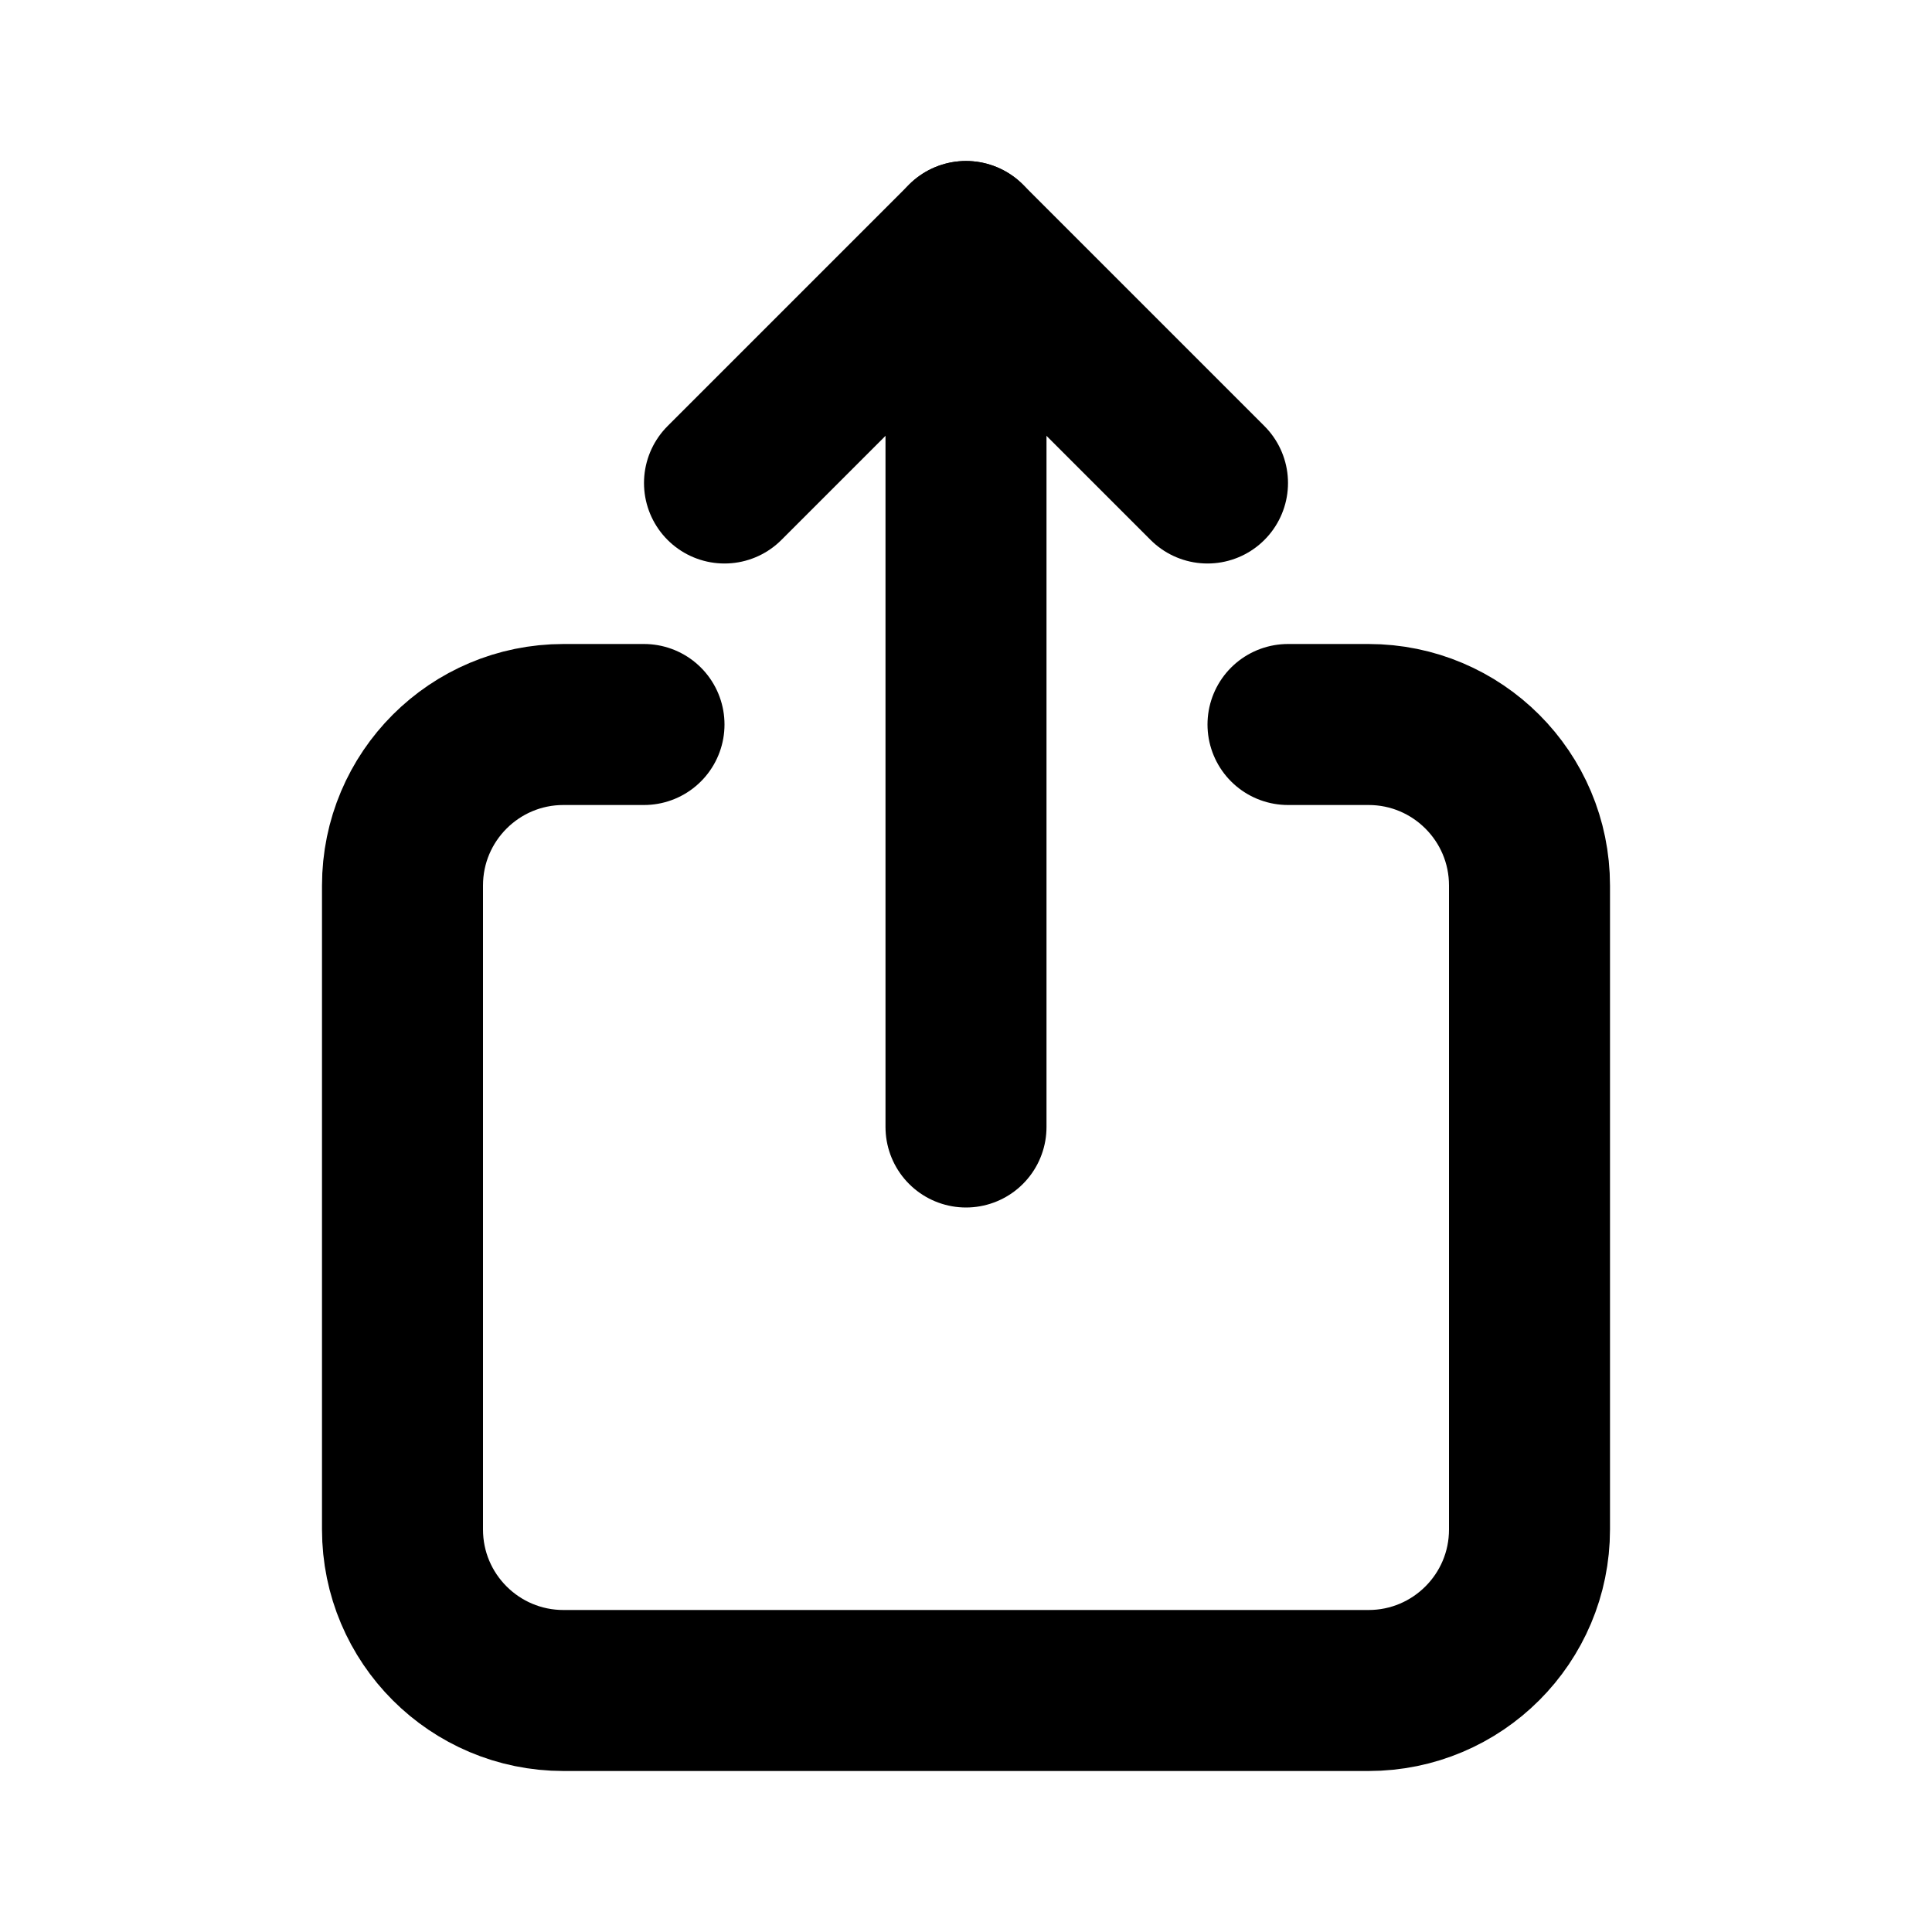
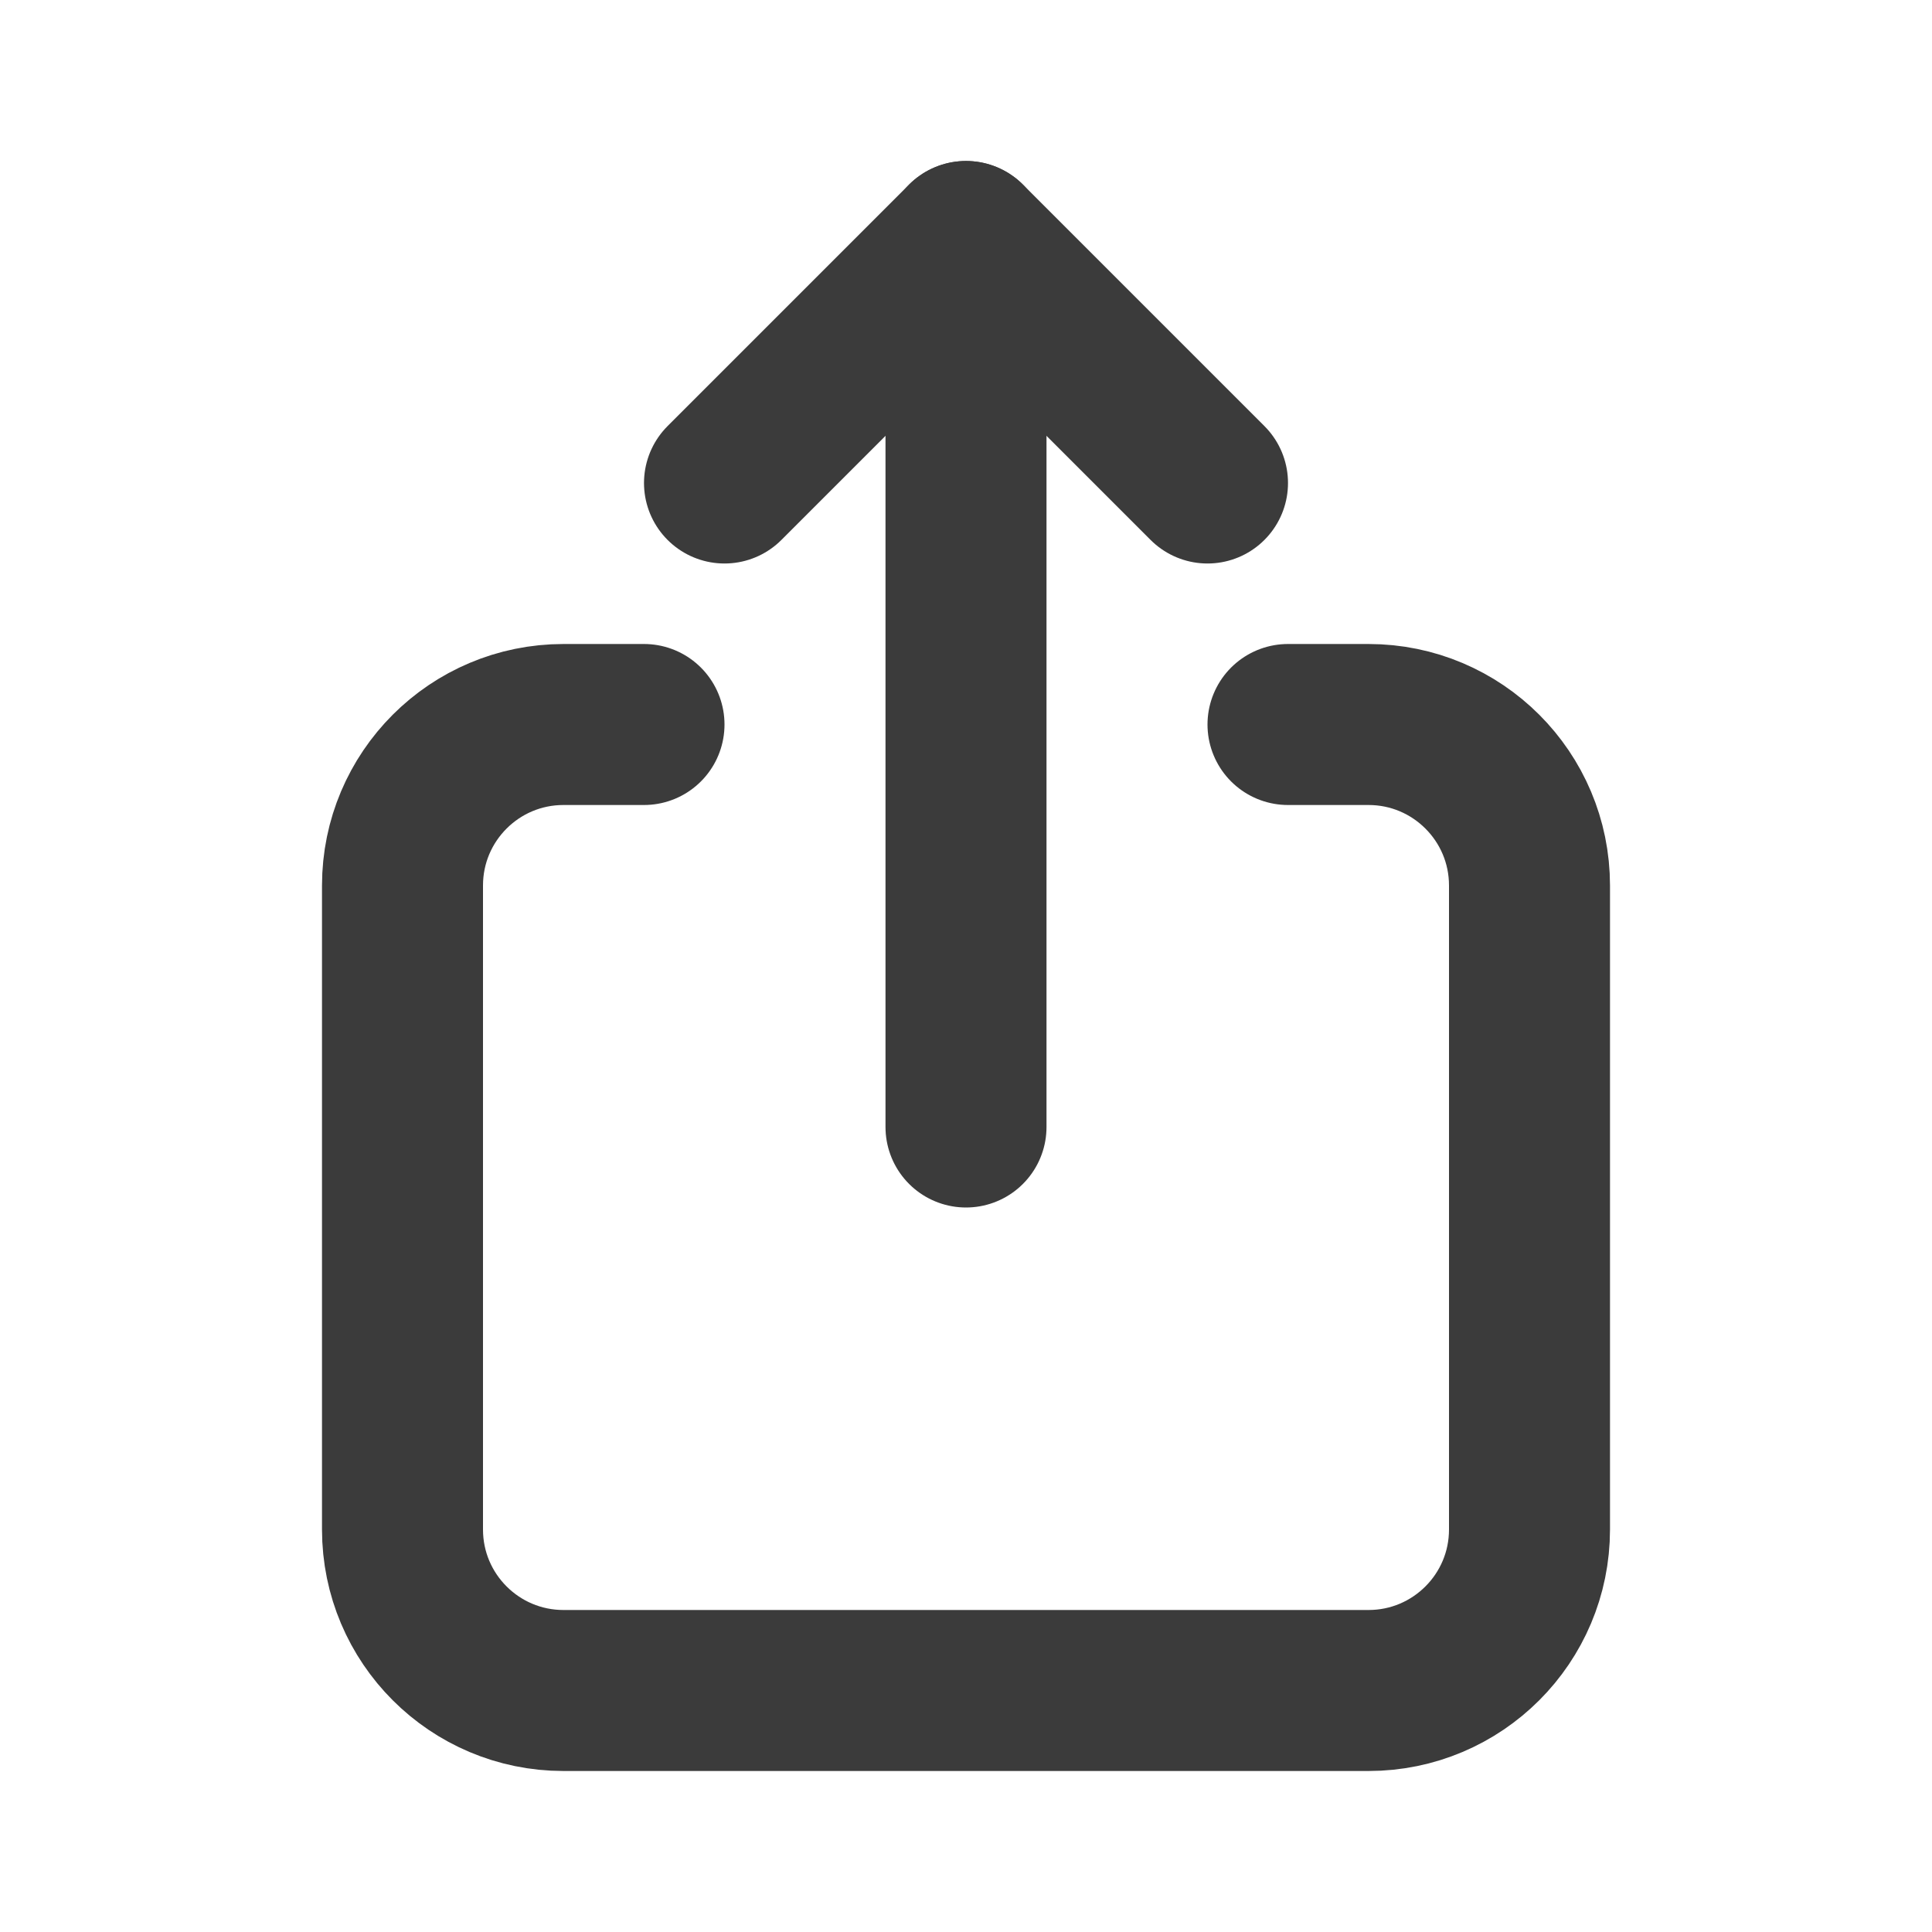
- <svg xmlns="http://www.w3.org/2000/svg" width="24" height="24" viewBox="0 0 24 24" fill="none" stroke="currentColor" stroke-width="2" stroke-linecap="round" stroke-linejoin="round" class="icon icon-tabler icons-tabler-outline icon-tabler-share-2">
+ <svg xmlns="http://www.w3.org/2000/svg" width="24" height="24" viewBox="0 0 24 24" fill="none" stroke="#3B3B3B" stroke-width="2" stroke-linecap="round" stroke-linejoin="round" class="icon icon-tabler icons-tabler-outline icon-tabler-share-2">
  <path stroke="none" d="M0 0h24v24H0z" fill="none" />
  <path d="M8 9h-1a2 2 0 0 0 -2 2v8a2 2 0 0 0 2 2h10a2 2 0 0 0 2 -2v-8a2 2 0 0 0 -2 -2h-1" />
  <path d="M12 14v-11" />
  <path d="M9 6l3 -3l3 3" />
</svg>
